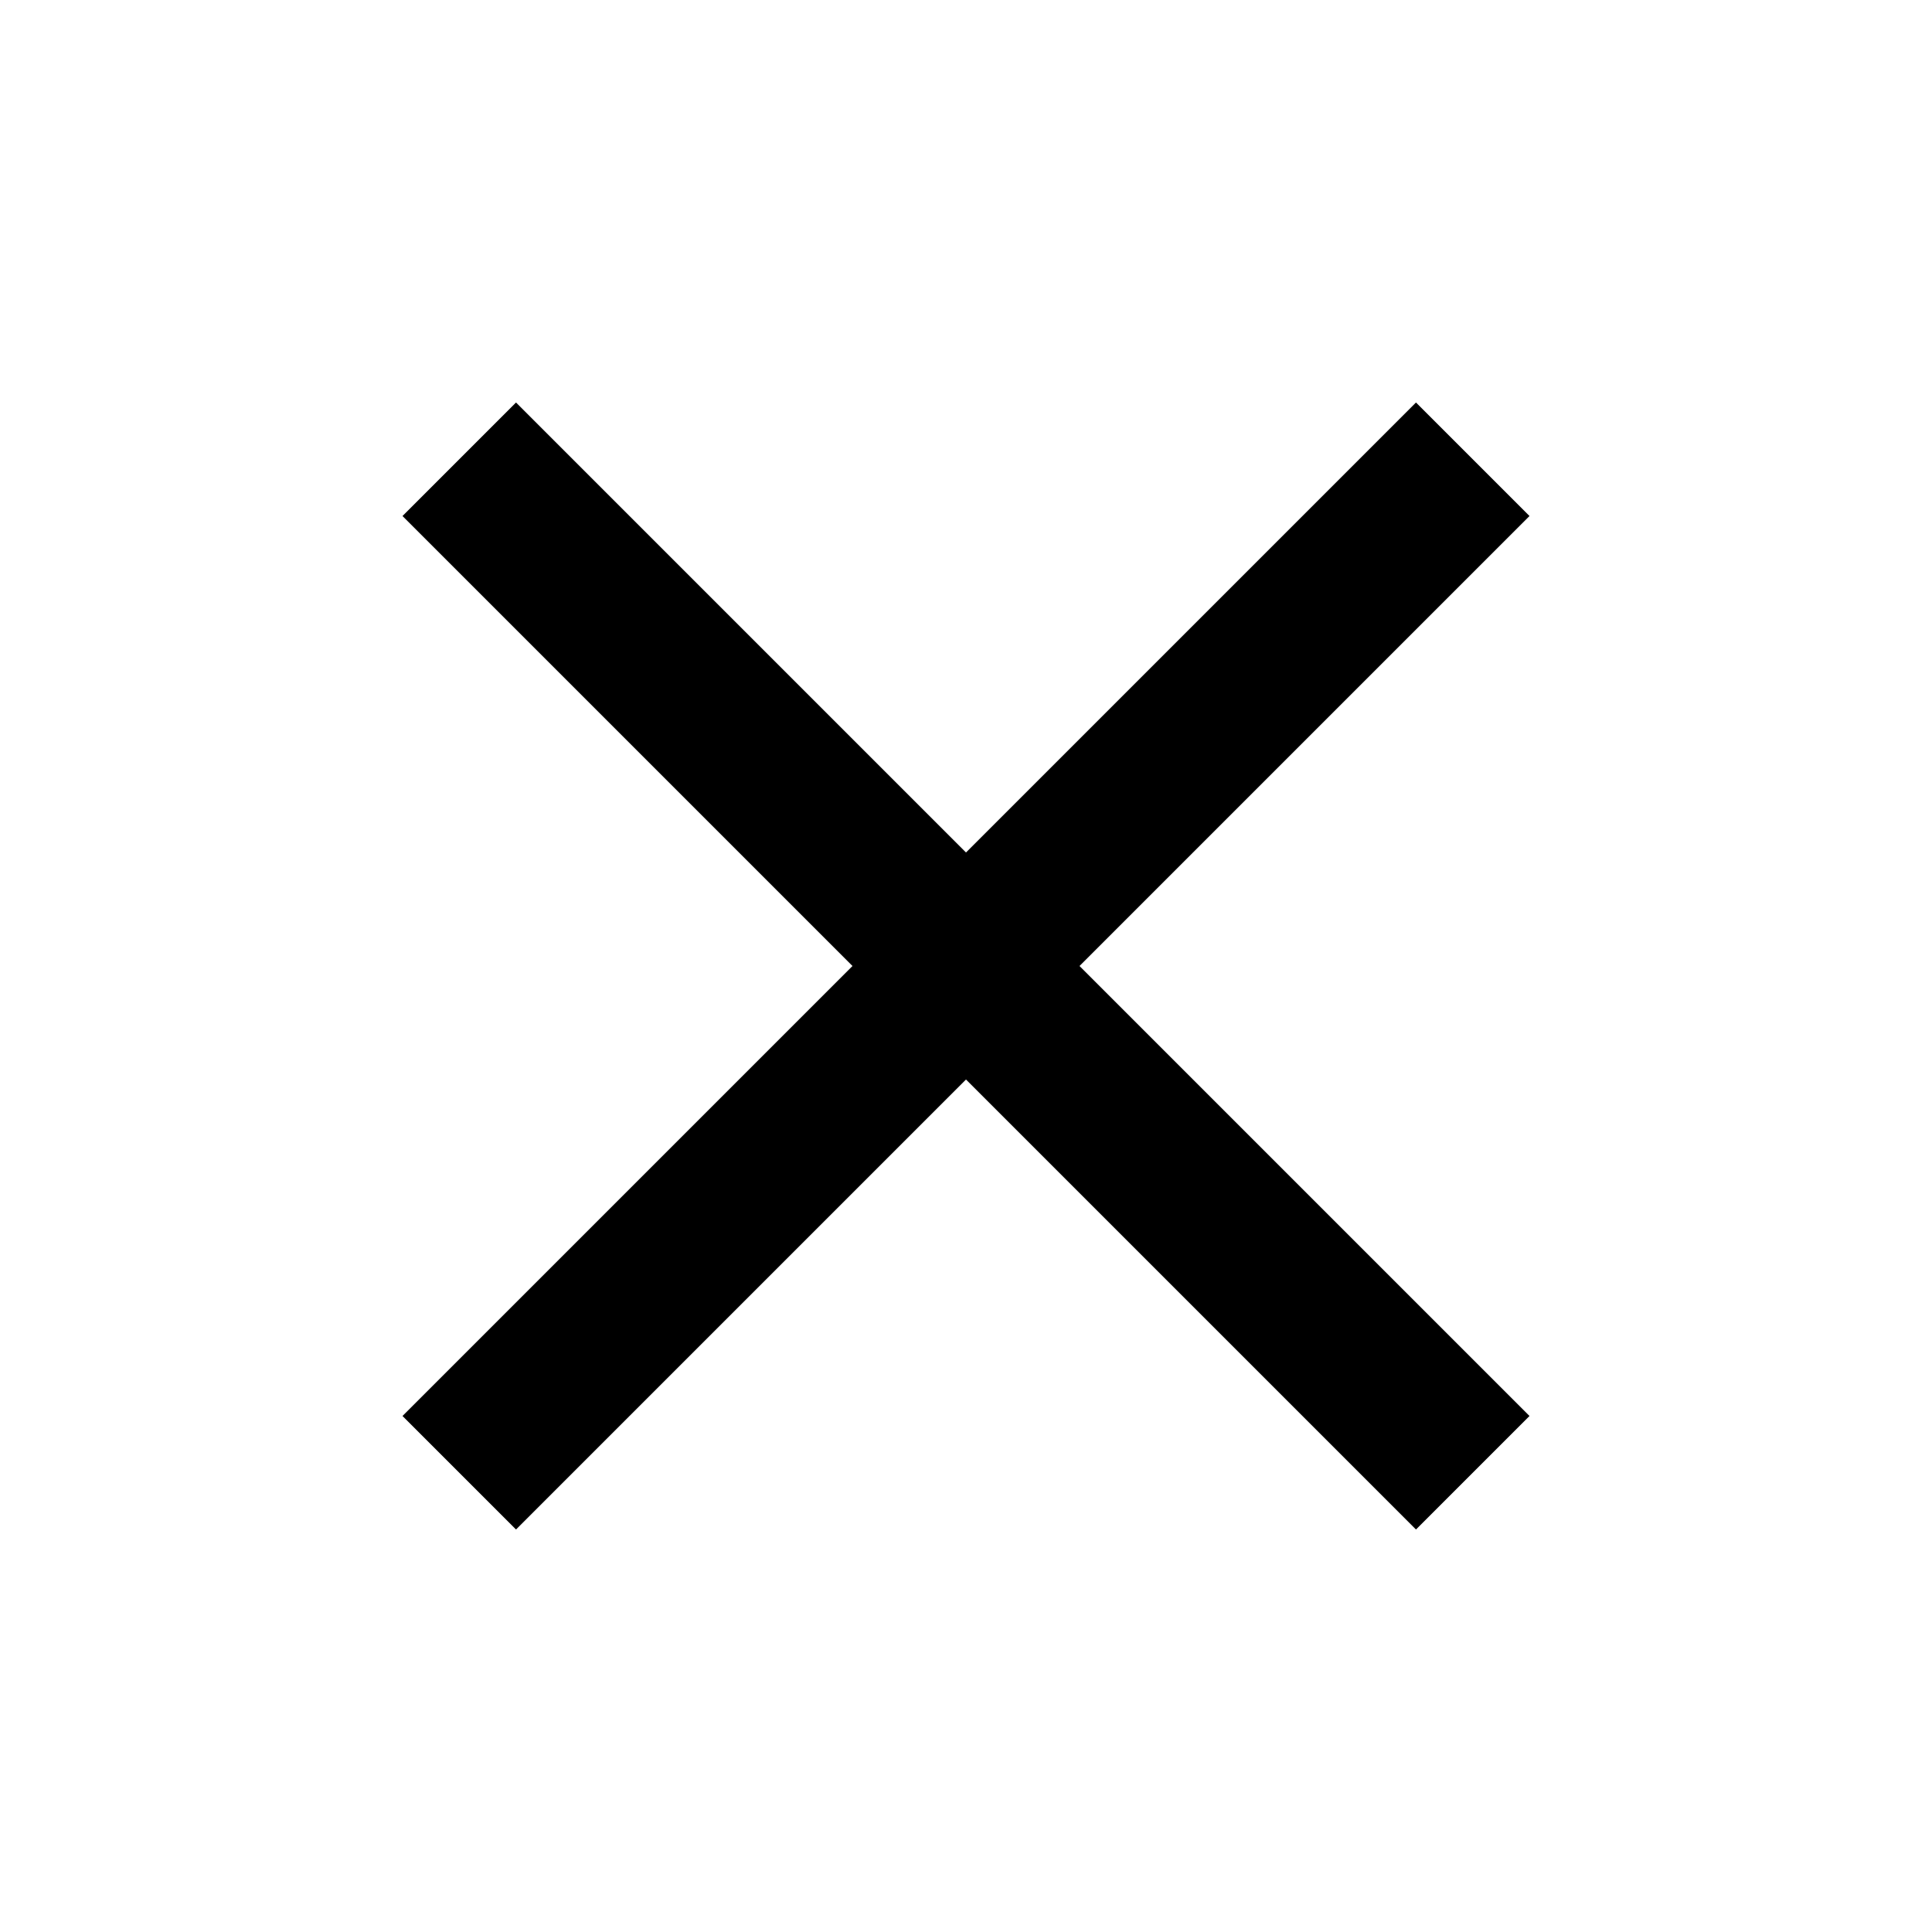
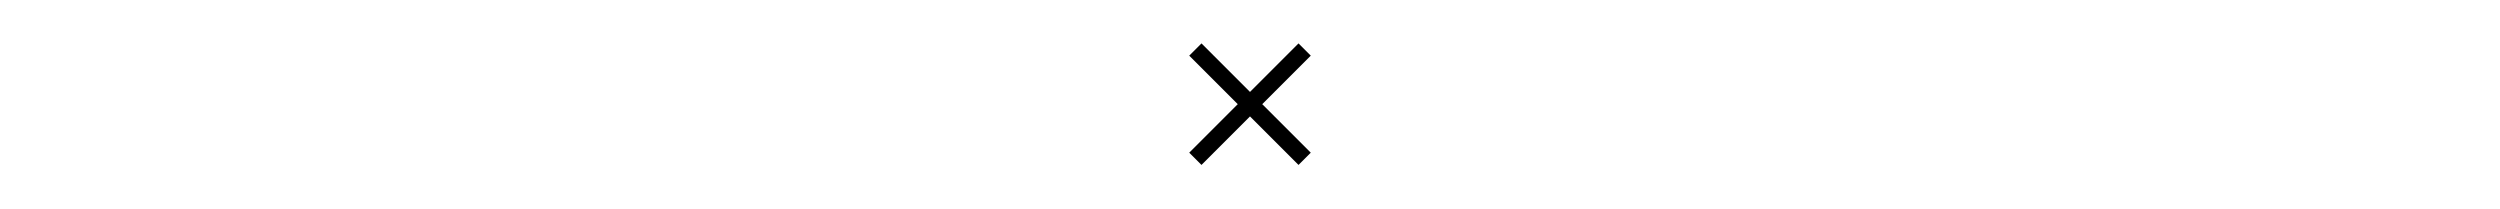
- <svg xmlns="http://www.w3.org/2000/svg" height="24" viewBox="0 0 24 24" width="24">
+ <svg xmlns="http://www.w3.org/2000/svg" height="2" viewBox="0 0 24 24" width="24">
  <path d="M0 0h24v24H0z" fill="none" />
  <path d="M19 6.41L17.59 5 12 10.59 6.41 5 5 6.41 10.59 12 5 17.59 6.41 19 12 13.41 17.59 19 19 17.59 13.41 12z" />
</svg>
